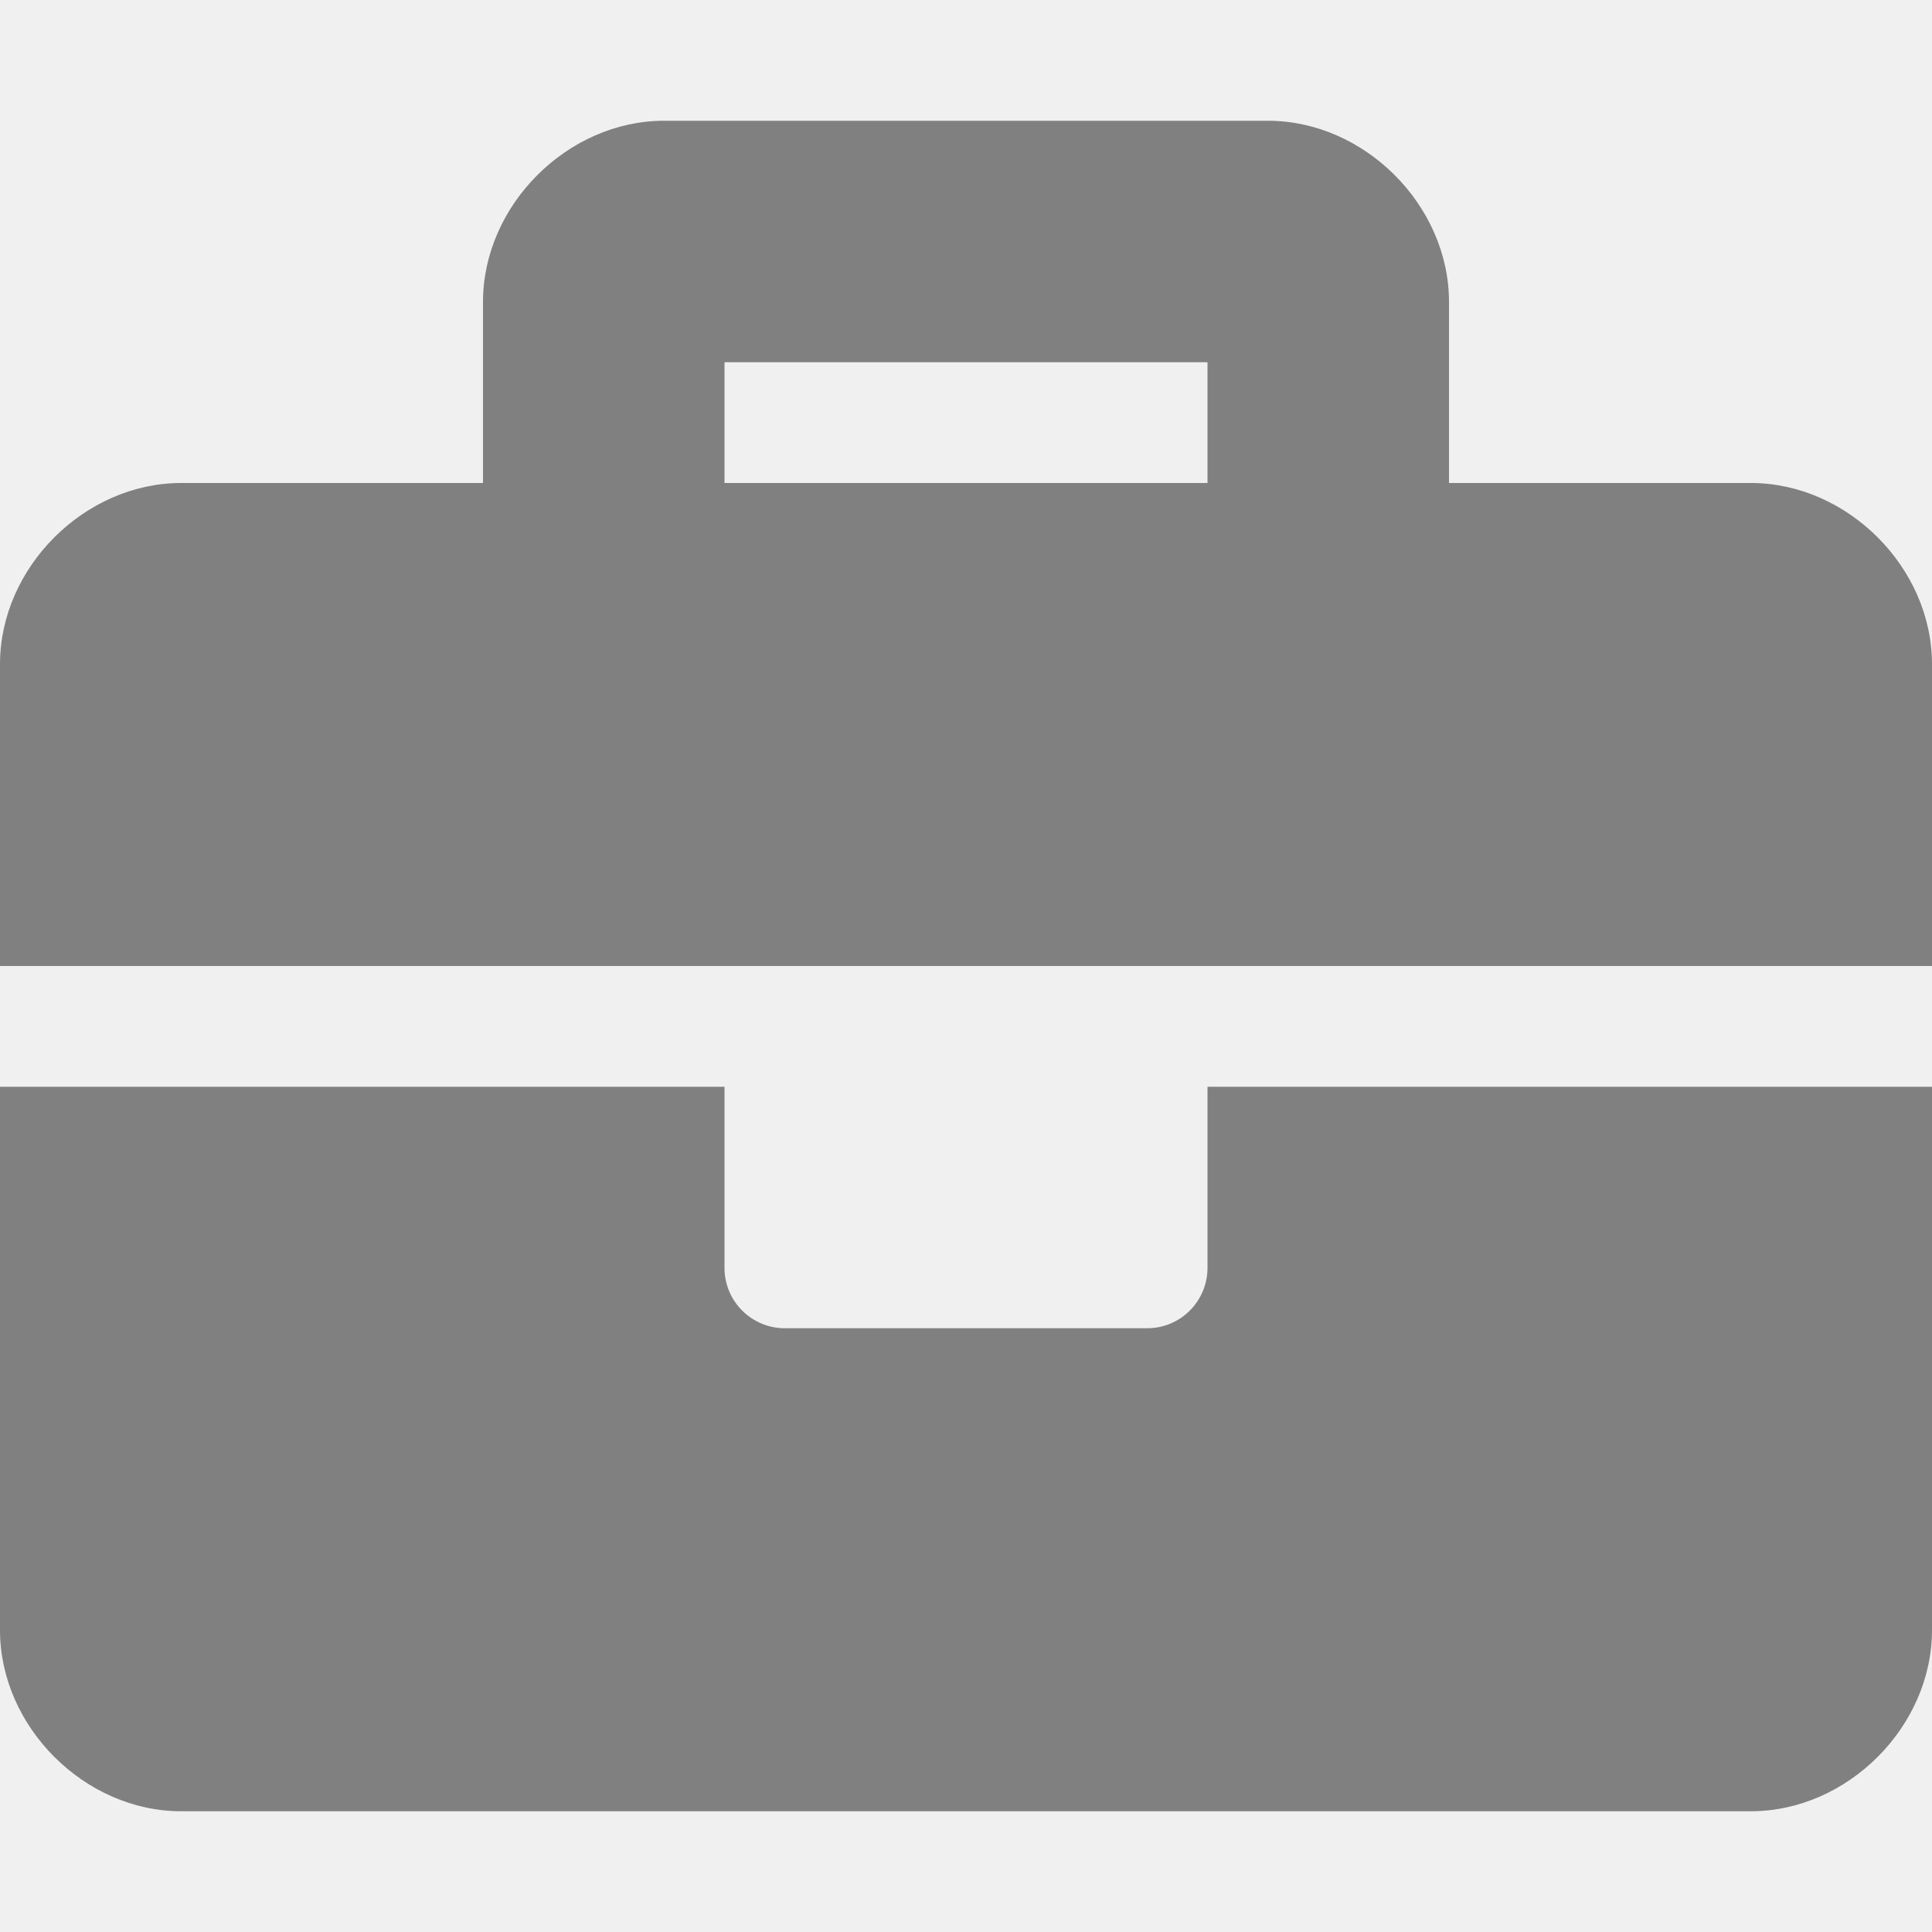
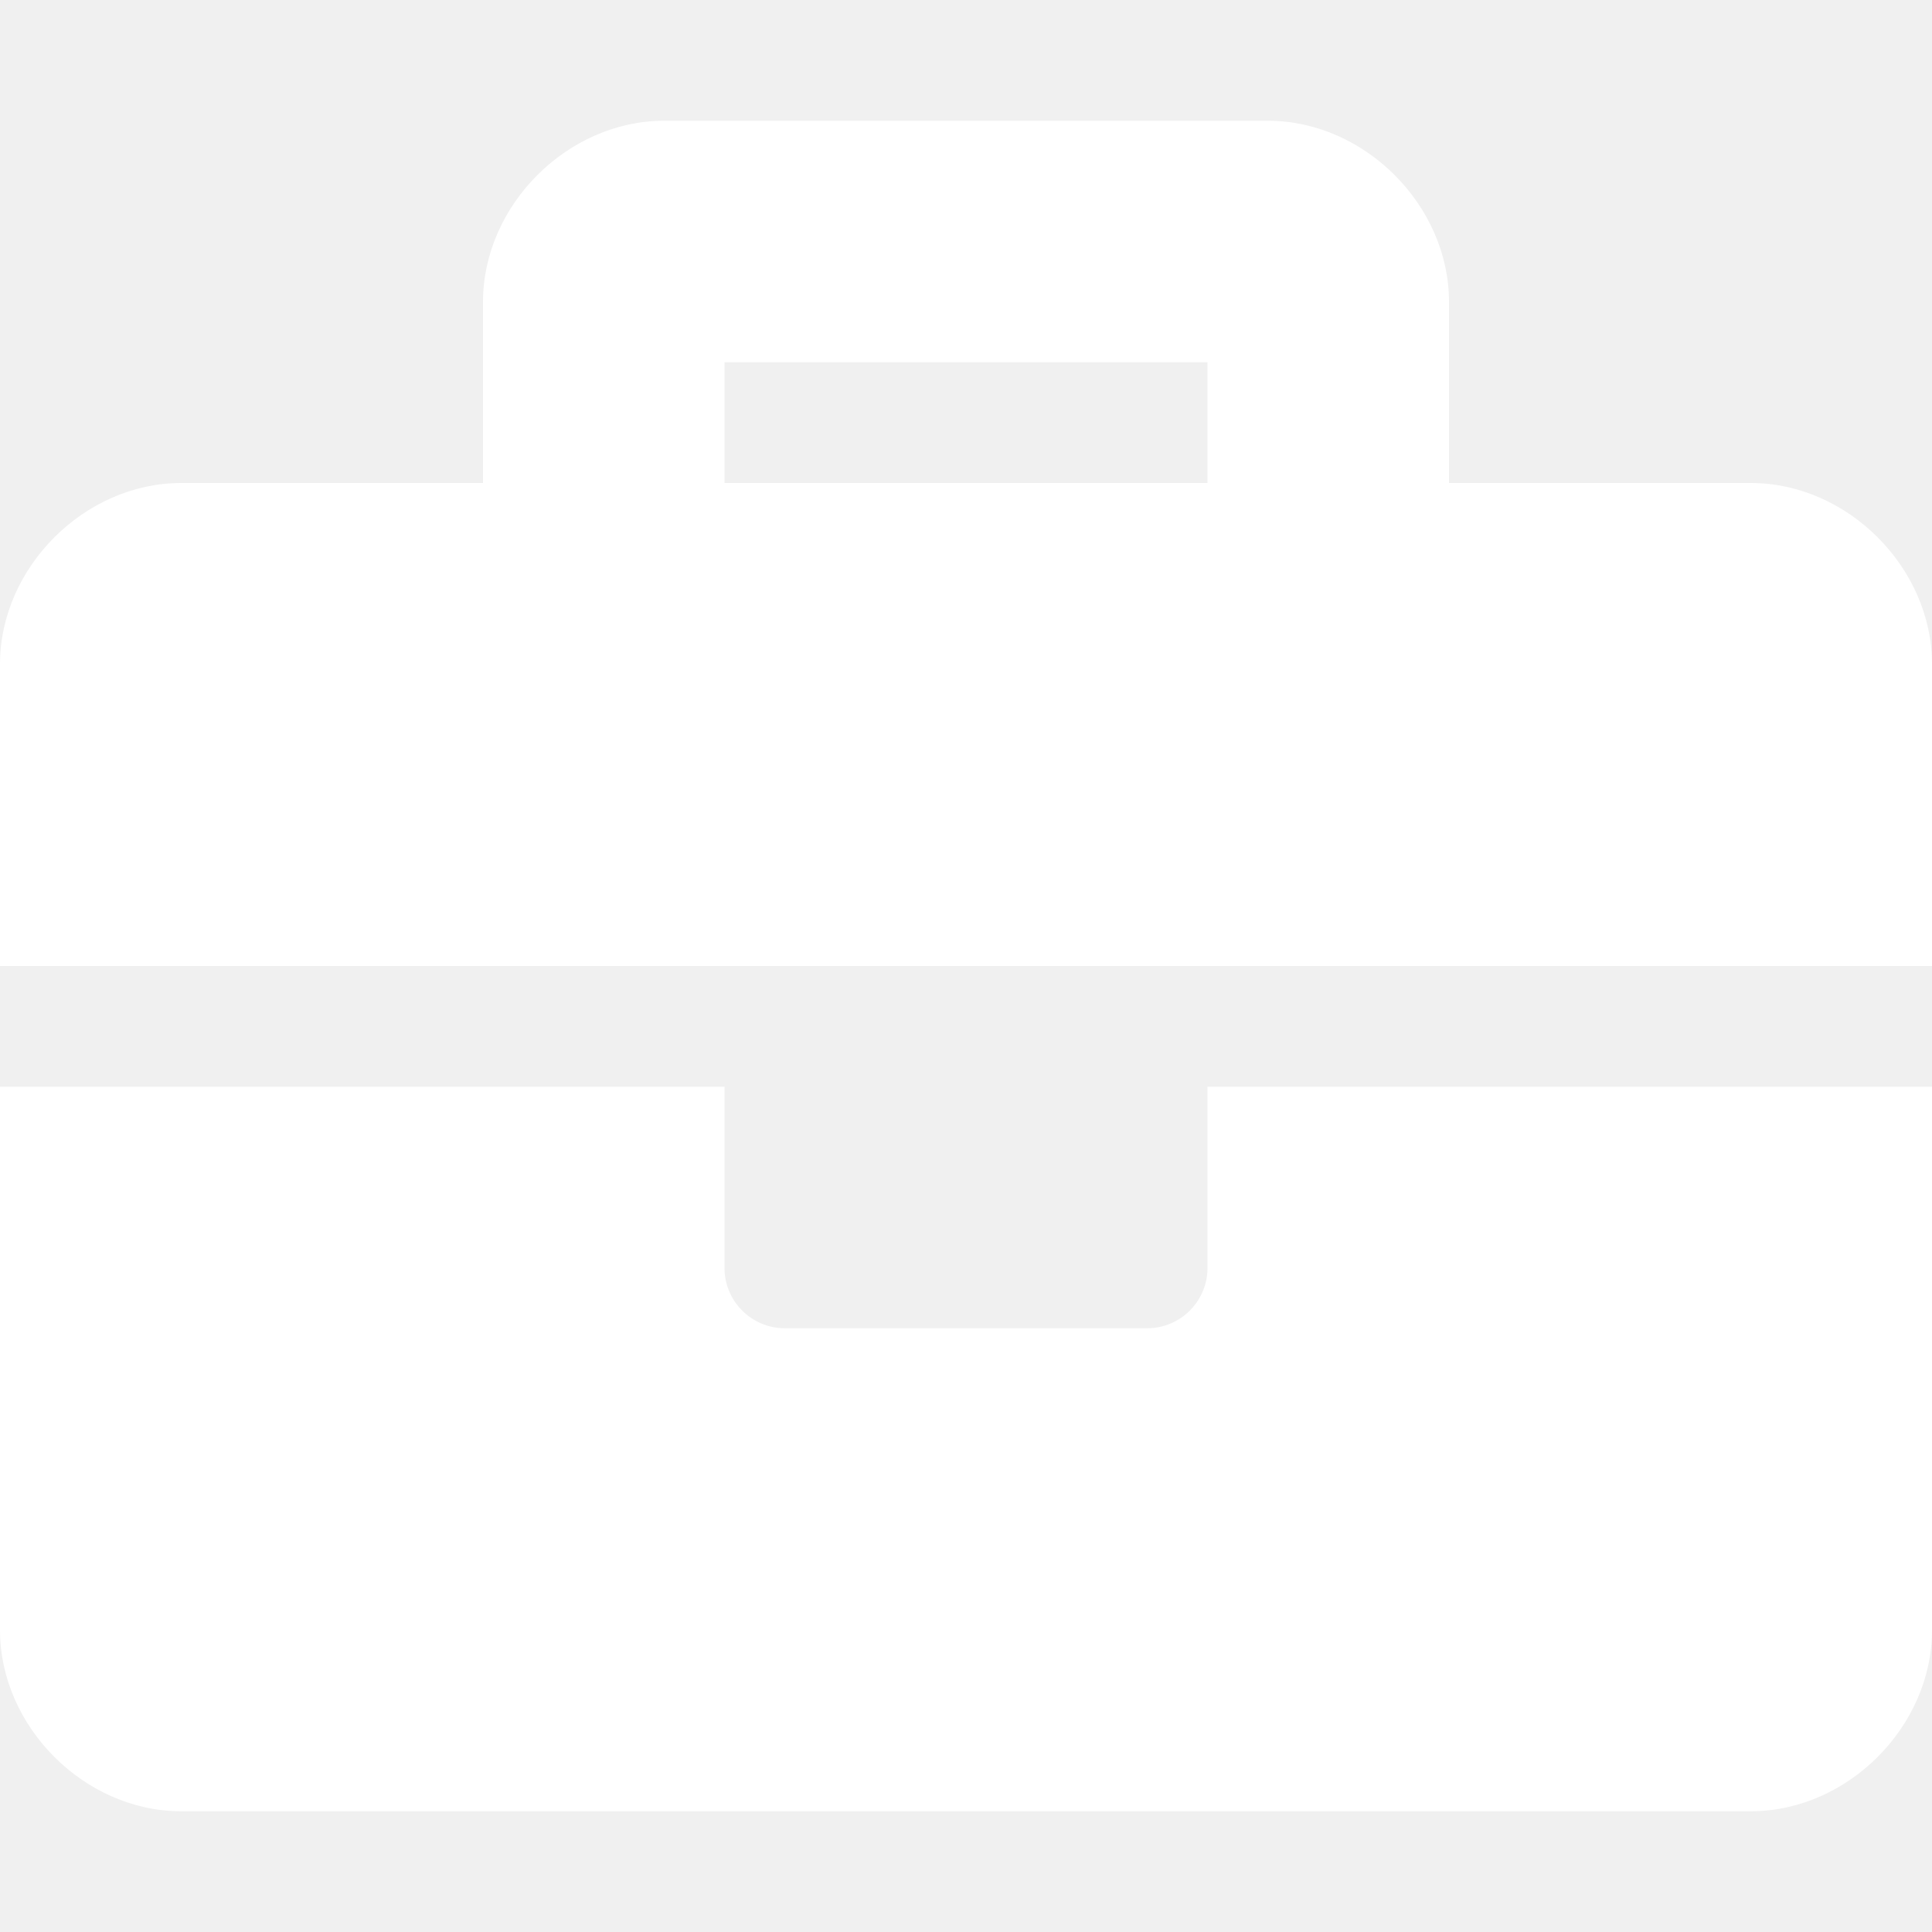
- <svg xmlns="http://www.w3.org/2000/svg" fill="grey" viewBox="0 0 512 512">
+ <svg xmlns="http://www.w3.org/2000/svg" fill="white" viewBox="0 0 512 512">
  <path d="M320 336c0 8.84-7.16 16-16 16h-96c-8.84 0-16-7.16-16-16v-48H0v144c0 25.6 22.4 48 48 48h416c25.6 0 48-22.4 48-48V288H320v48zm144-208h-80V80c0-25.6-22.4-48-48-48H176c-25.6 0-48 22.4-48 48v48H48c-25.6 0-48 22.4-48 48v80h512v-80c0-25.6-22.4-48-48-48zm-144 0H192V96h128v32z" />
</svg>
